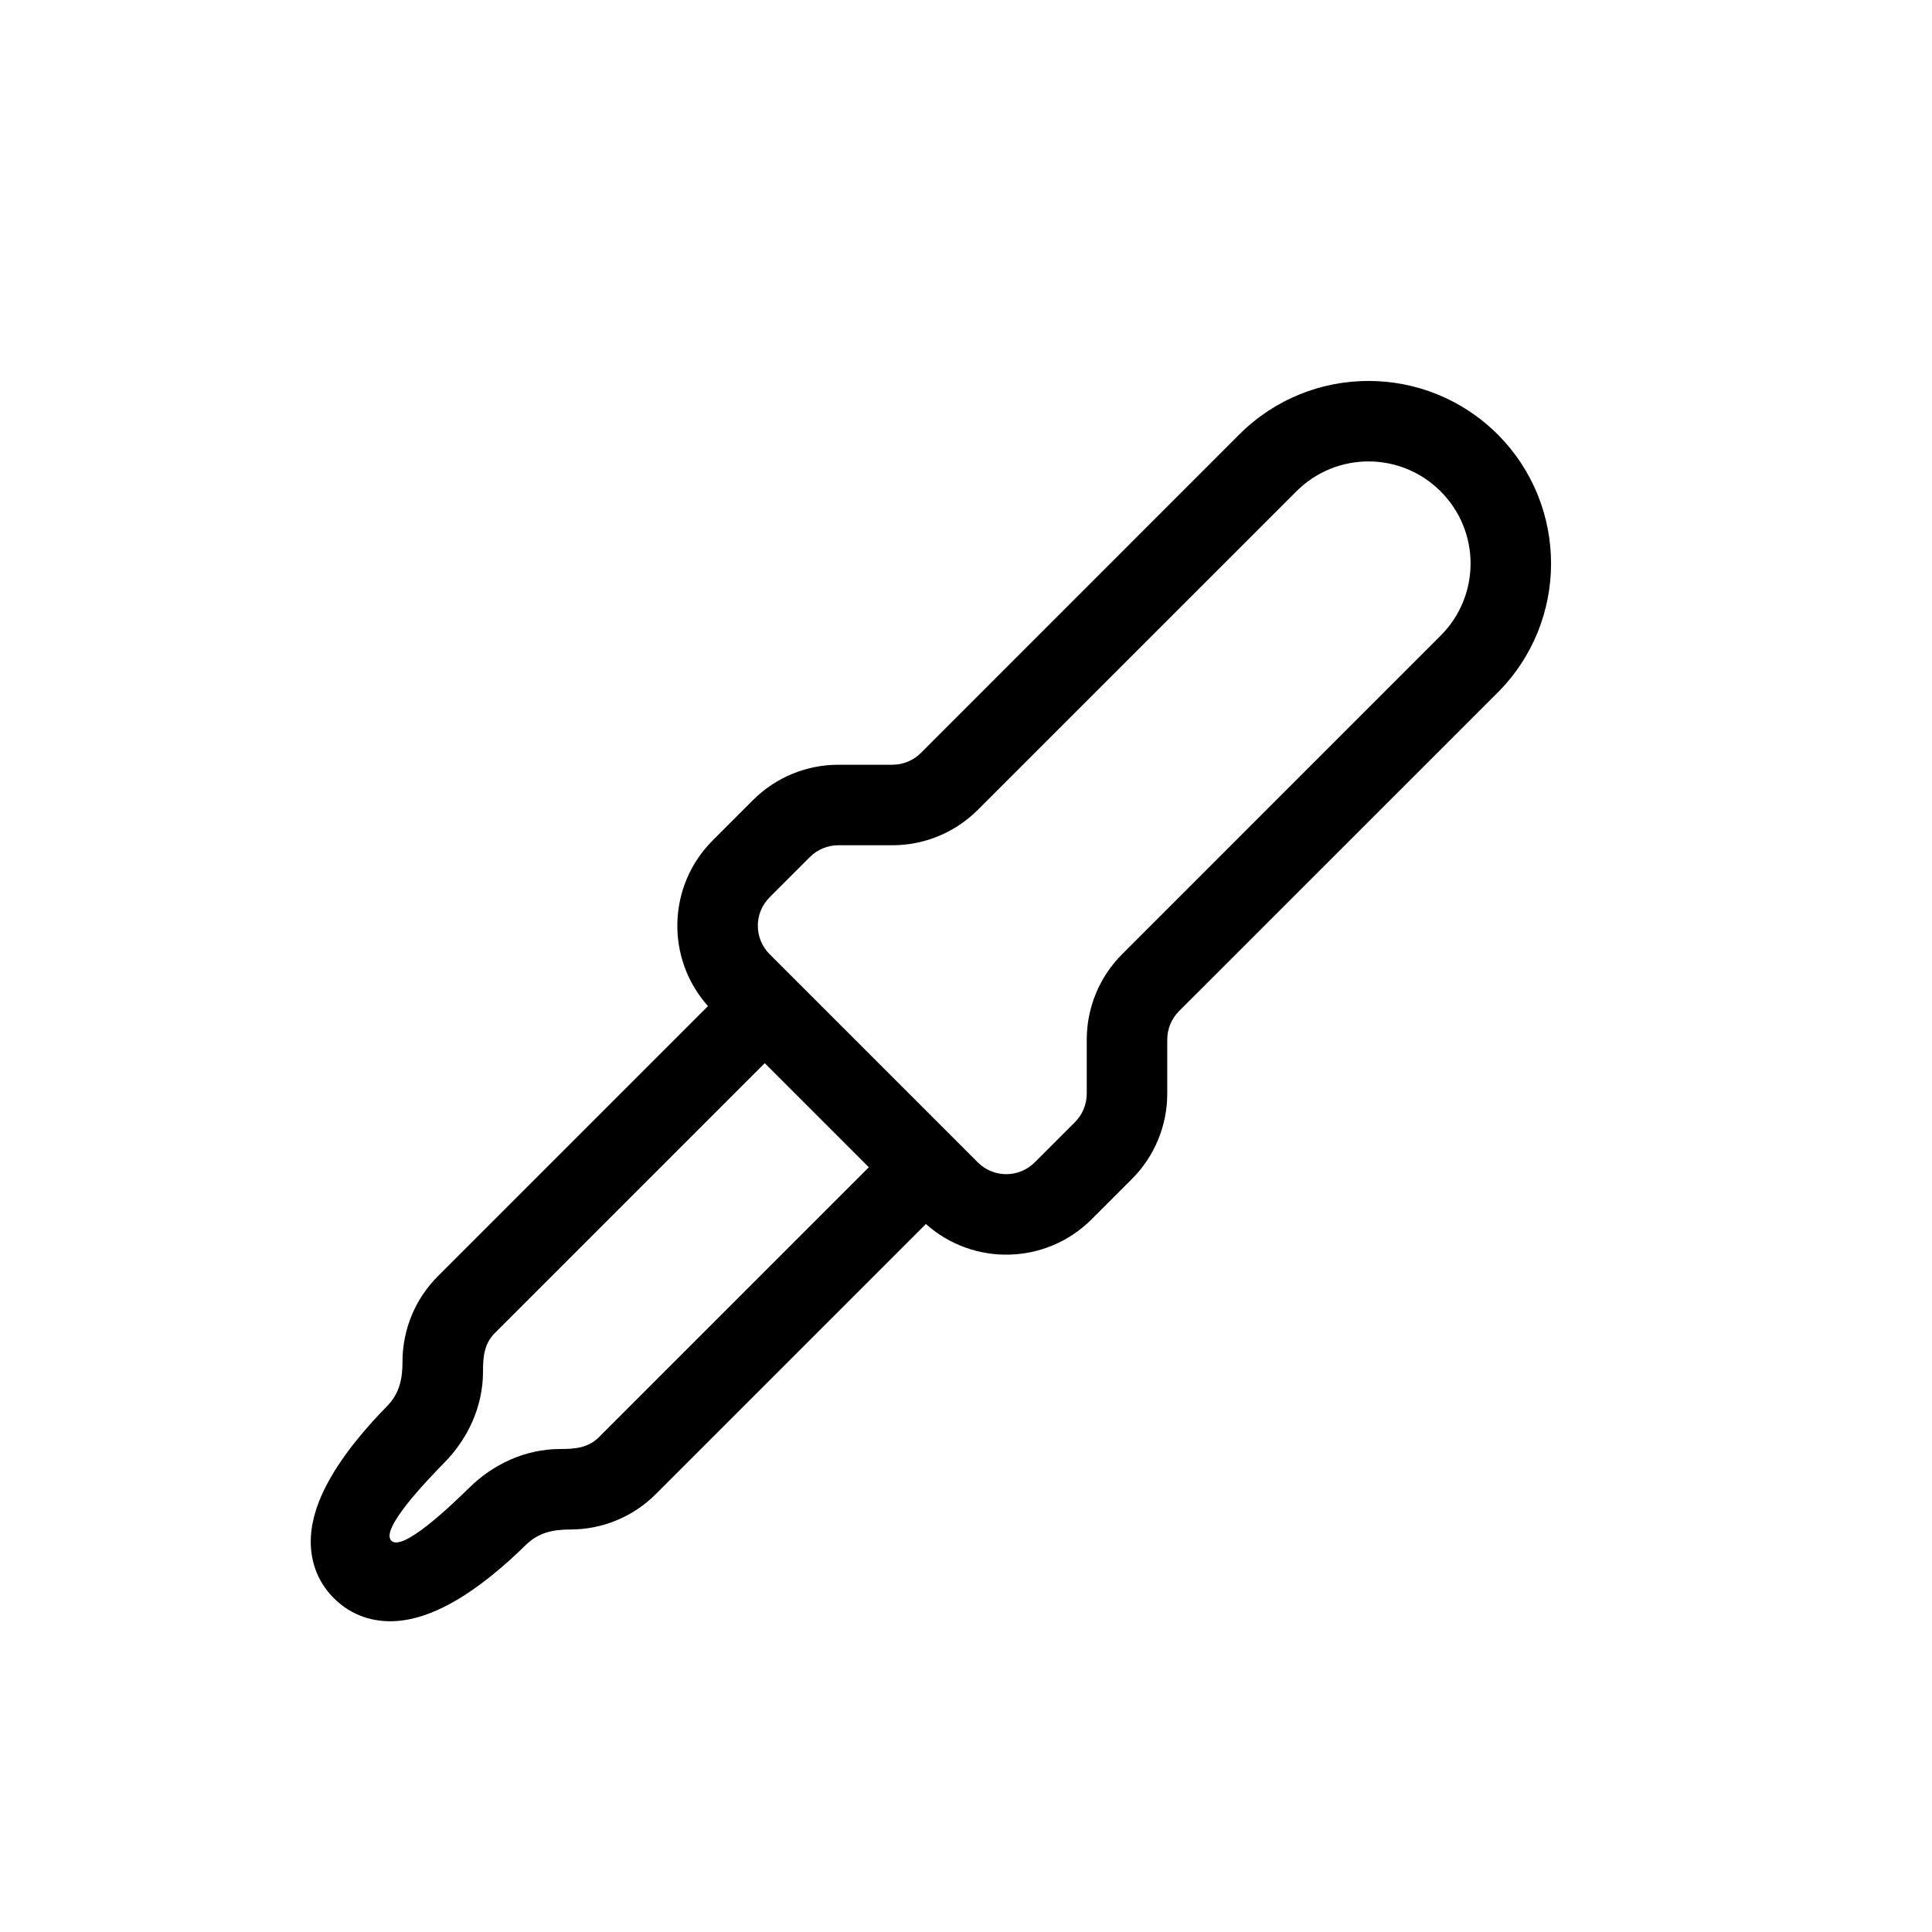
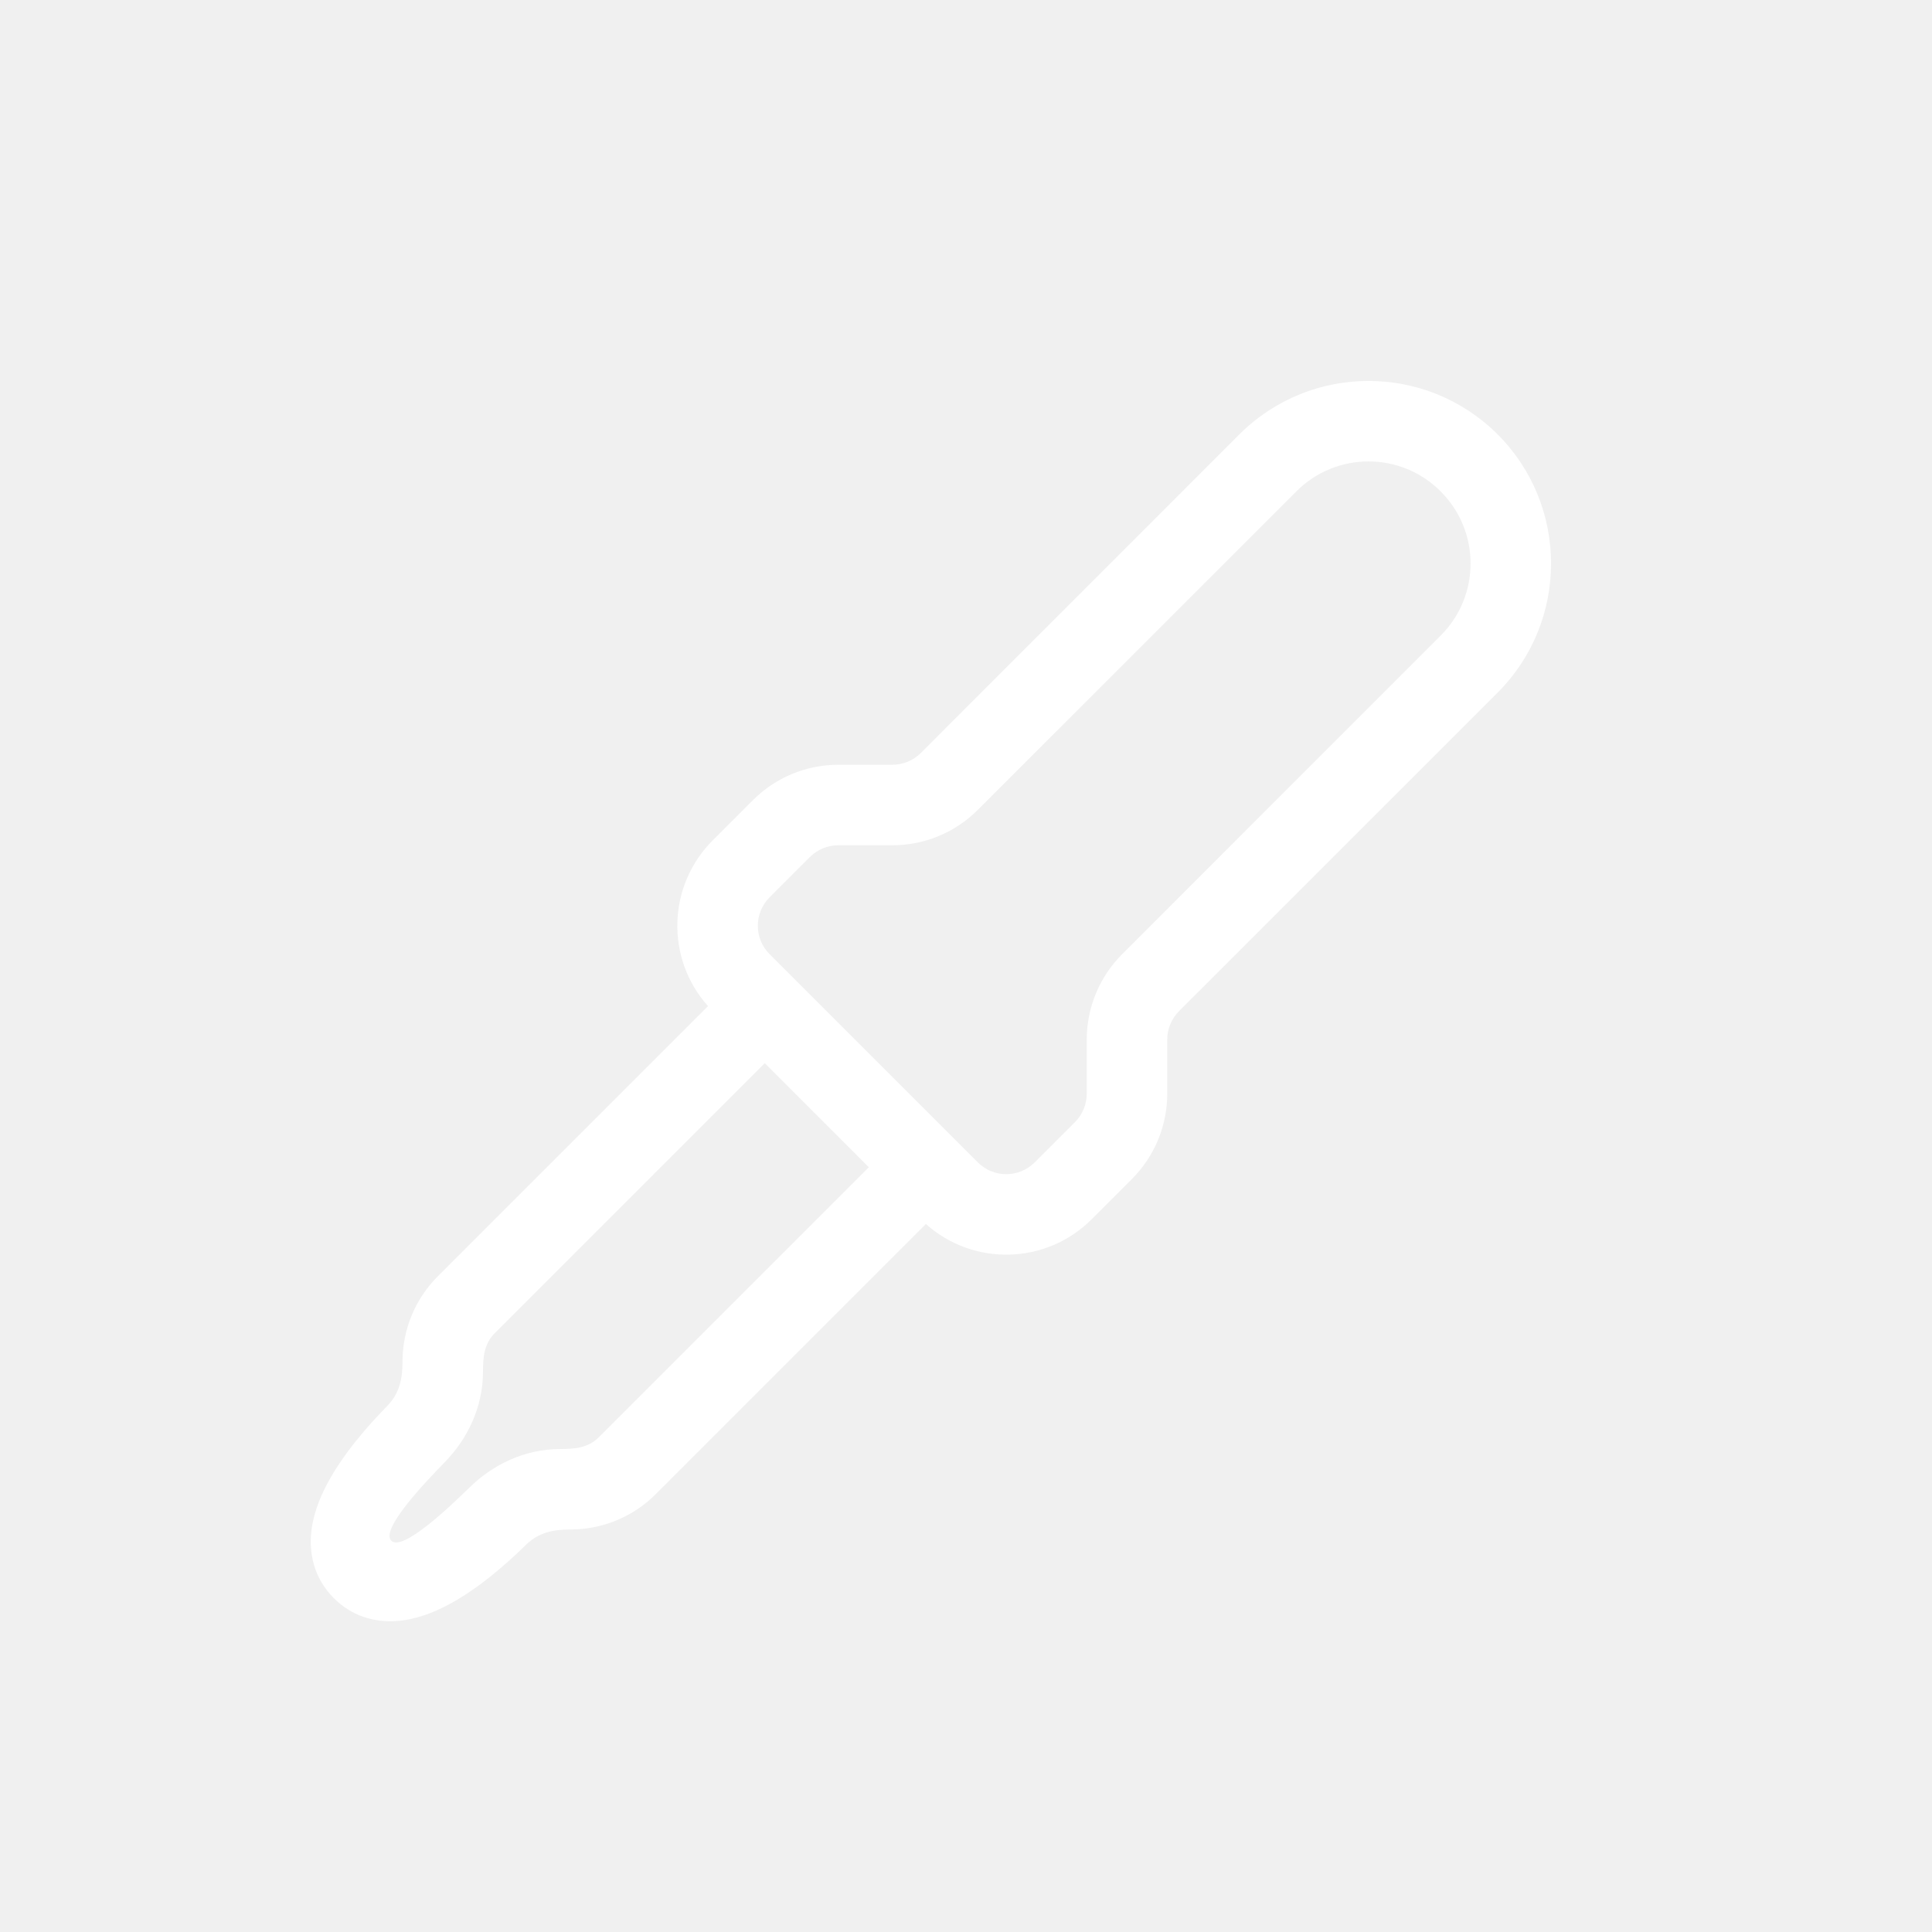
<svg xmlns="http://www.w3.org/2000/svg" width="24" height="24" viewBox="0 0 24 24" fill="none">
-   <rect width="24" height="24" fill="white" />
-   <path fill-rule="evenodd" clip-rule="evenodd" d="M18.604 5.396C17.718 4.511 16.282 4.511 15.396 5.396L11.439 9.354C11.346 9.447 11.218 9.5 11.086 9.5L10.414 9.5C10.016 9.5 9.635 9.658 9.354 9.939L8.854 10.439C8.288 11.005 8.268 11.909 8.795 12.498L5.439 15.854C5.158 16.135 5 16.516 5 16.914C5 17.125 4.965 17.307 4.809 17.467C4.582 17.698 4.267 18.052 4.067 18.428C3.967 18.615 3.876 18.844 3.862 19.089C3.847 19.352 3.924 19.63 4.147 19.853C4.37 20.076 4.647 20.153 4.911 20.138C5.156 20.124 5.384 20.033 5.572 19.933C5.948 19.733 6.302 19.418 6.533 19.191C6.693 19.035 6.874 19 7.086 19C7.484 19 7.865 18.842 8.146 18.561L11.502 15.205C12.091 15.732 12.995 15.712 13.561 15.146L14.061 14.646C14.342 14.365 14.5 13.984 14.5 13.586L14.5 12.914C14.5 12.782 14.553 12.654 14.646 12.561L18.604 8.604C19.489 7.718 19.489 6.282 18.604 5.396ZM16.104 6.104C16.599 5.608 17.401 5.608 17.896 6.104C18.392 6.599 18.392 7.401 17.896 7.896L13.939 11.854C13.658 12.135 13.5 12.516 13.5 12.914L13.5 13.586C13.5 13.718 13.447 13.846 13.354 13.939L12.854 14.439C12.658 14.635 12.342 14.635 12.146 14.439L9.561 11.854C9.365 11.658 9.365 11.342 9.561 11.146L10.061 10.646C10.154 10.553 10.282 10.5 10.414 10.5H11.086C11.484 10.5 11.865 10.342 12.146 10.061L16.104 6.104ZM10.793 14.5L9.5 13.207L6.146 16.561C6.012 16.695 6 16.862 6 17.039C6 17.481 5.806 17.878 5.523 18.166C5.285 18.41 4.721 19 4.861 19.139C5 19.279 5.59 18.715 5.834 18.477C6.122 18.194 6.519 18 6.961 18C7.138 18 7.305 17.988 7.439 17.854L10.793 14.5Z" fill="black" />
+   <rect width="24" height="24" />
+   <path fill-rule="evenodd" clip-rule="evenodd" d="M18.604 5.396C17.718 4.511 16.282 4.511 15.396 5.396L11.439 9.354C11.346 9.447 11.218 9.5 11.086 9.5L10.414 9.5C10.016 9.5 9.635 9.658 9.354 9.939L8.854 10.439C8.288 11.005 8.268 11.909 8.795 12.498L5.439 15.854C5.158 16.135 5 16.516 5 16.914C5 17.125 4.965 17.307 4.809 17.467C4.582 17.698 4.267 18.052 4.067 18.428C3.967 18.615 3.876 18.844 3.862 19.089C3.847 19.352 3.924 19.63 4.147 19.853C4.37 20.076 4.647 20.153 4.911 20.138C5.156 20.124 5.384 20.033 5.572 19.933C5.948 19.733 6.302 19.418 6.533 19.191C6.693 19.035 6.874 19 7.086 19C7.484 19 7.865 18.842 8.146 18.561L11.502 15.205C12.091 15.732 12.995 15.712 13.561 15.146L14.061 14.646C14.342 14.365 14.5 13.984 14.5 13.586L14.5 12.914C14.5 12.782 14.553 12.654 14.646 12.561L18.604 8.604C19.489 7.718 19.489 6.282 18.604 5.396ZM16.104 6.104C16.599 5.608 17.401 5.608 17.896 6.104C18.392 6.599 18.392 7.401 17.896 7.896L13.939 11.854C13.658 12.135 13.5 12.516 13.5 12.914L13.5 13.586C13.5 13.718 13.447 13.846 13.354 13.939L12.854 14.439C12.658 14.635 12.342 14.635 12.146 14.439L9.561 11.854C9.365 11.658 9.365 11.342 9.561 11.146L10.061 10.646C10.154 10.553 10.282 10.5 10.414 10.5H11.086C11.484 10.5 11.865 10.342 12.146 10.061L16.104 6.104ZM10.793 14.5L9.5 13.207L6.146 16.561C6.012 16.695 6 16.862 6 17.039C6 17.481 5.806 17.878 5.523 18.166C5.285 18.41 4.721 19 4.861 19.139C5 19.279 5.59 18.715 5.834 18.477C6.122 18.194 6.519 18 6.961 18C7.138 18 7.305 17.988 7.439 17.854L10.793 14.5Z" fill="white" />
</svg>
